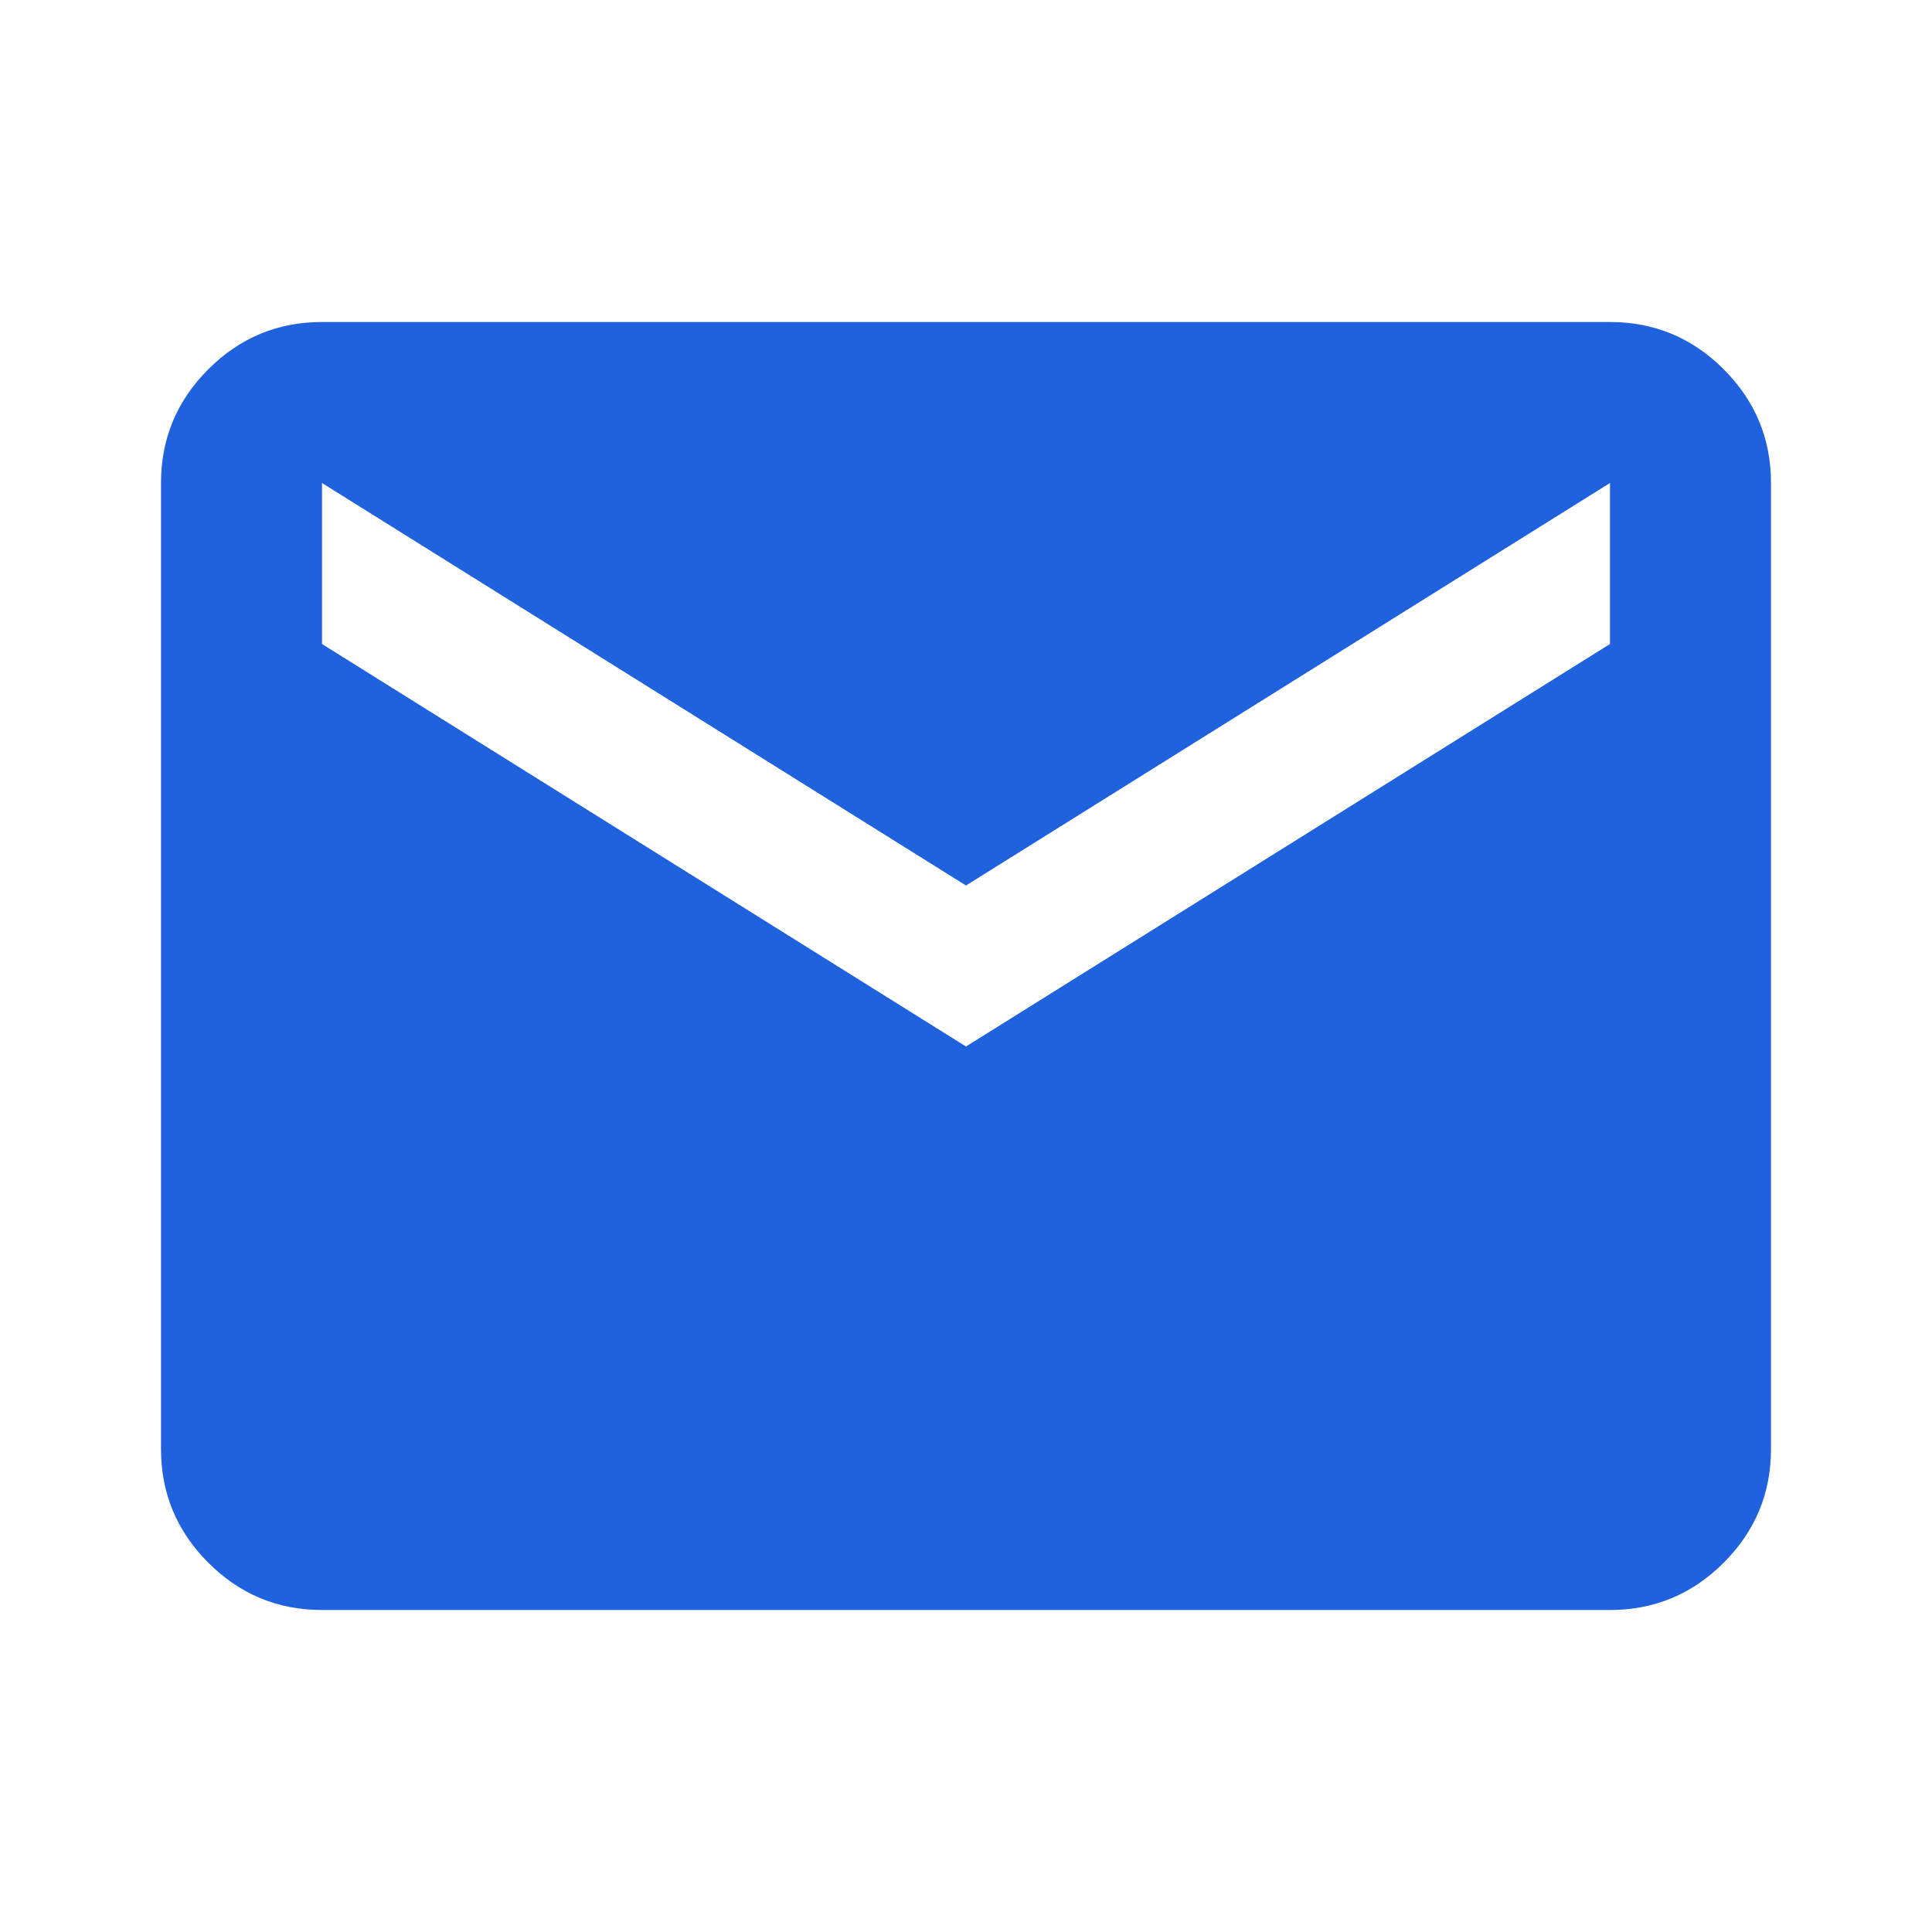
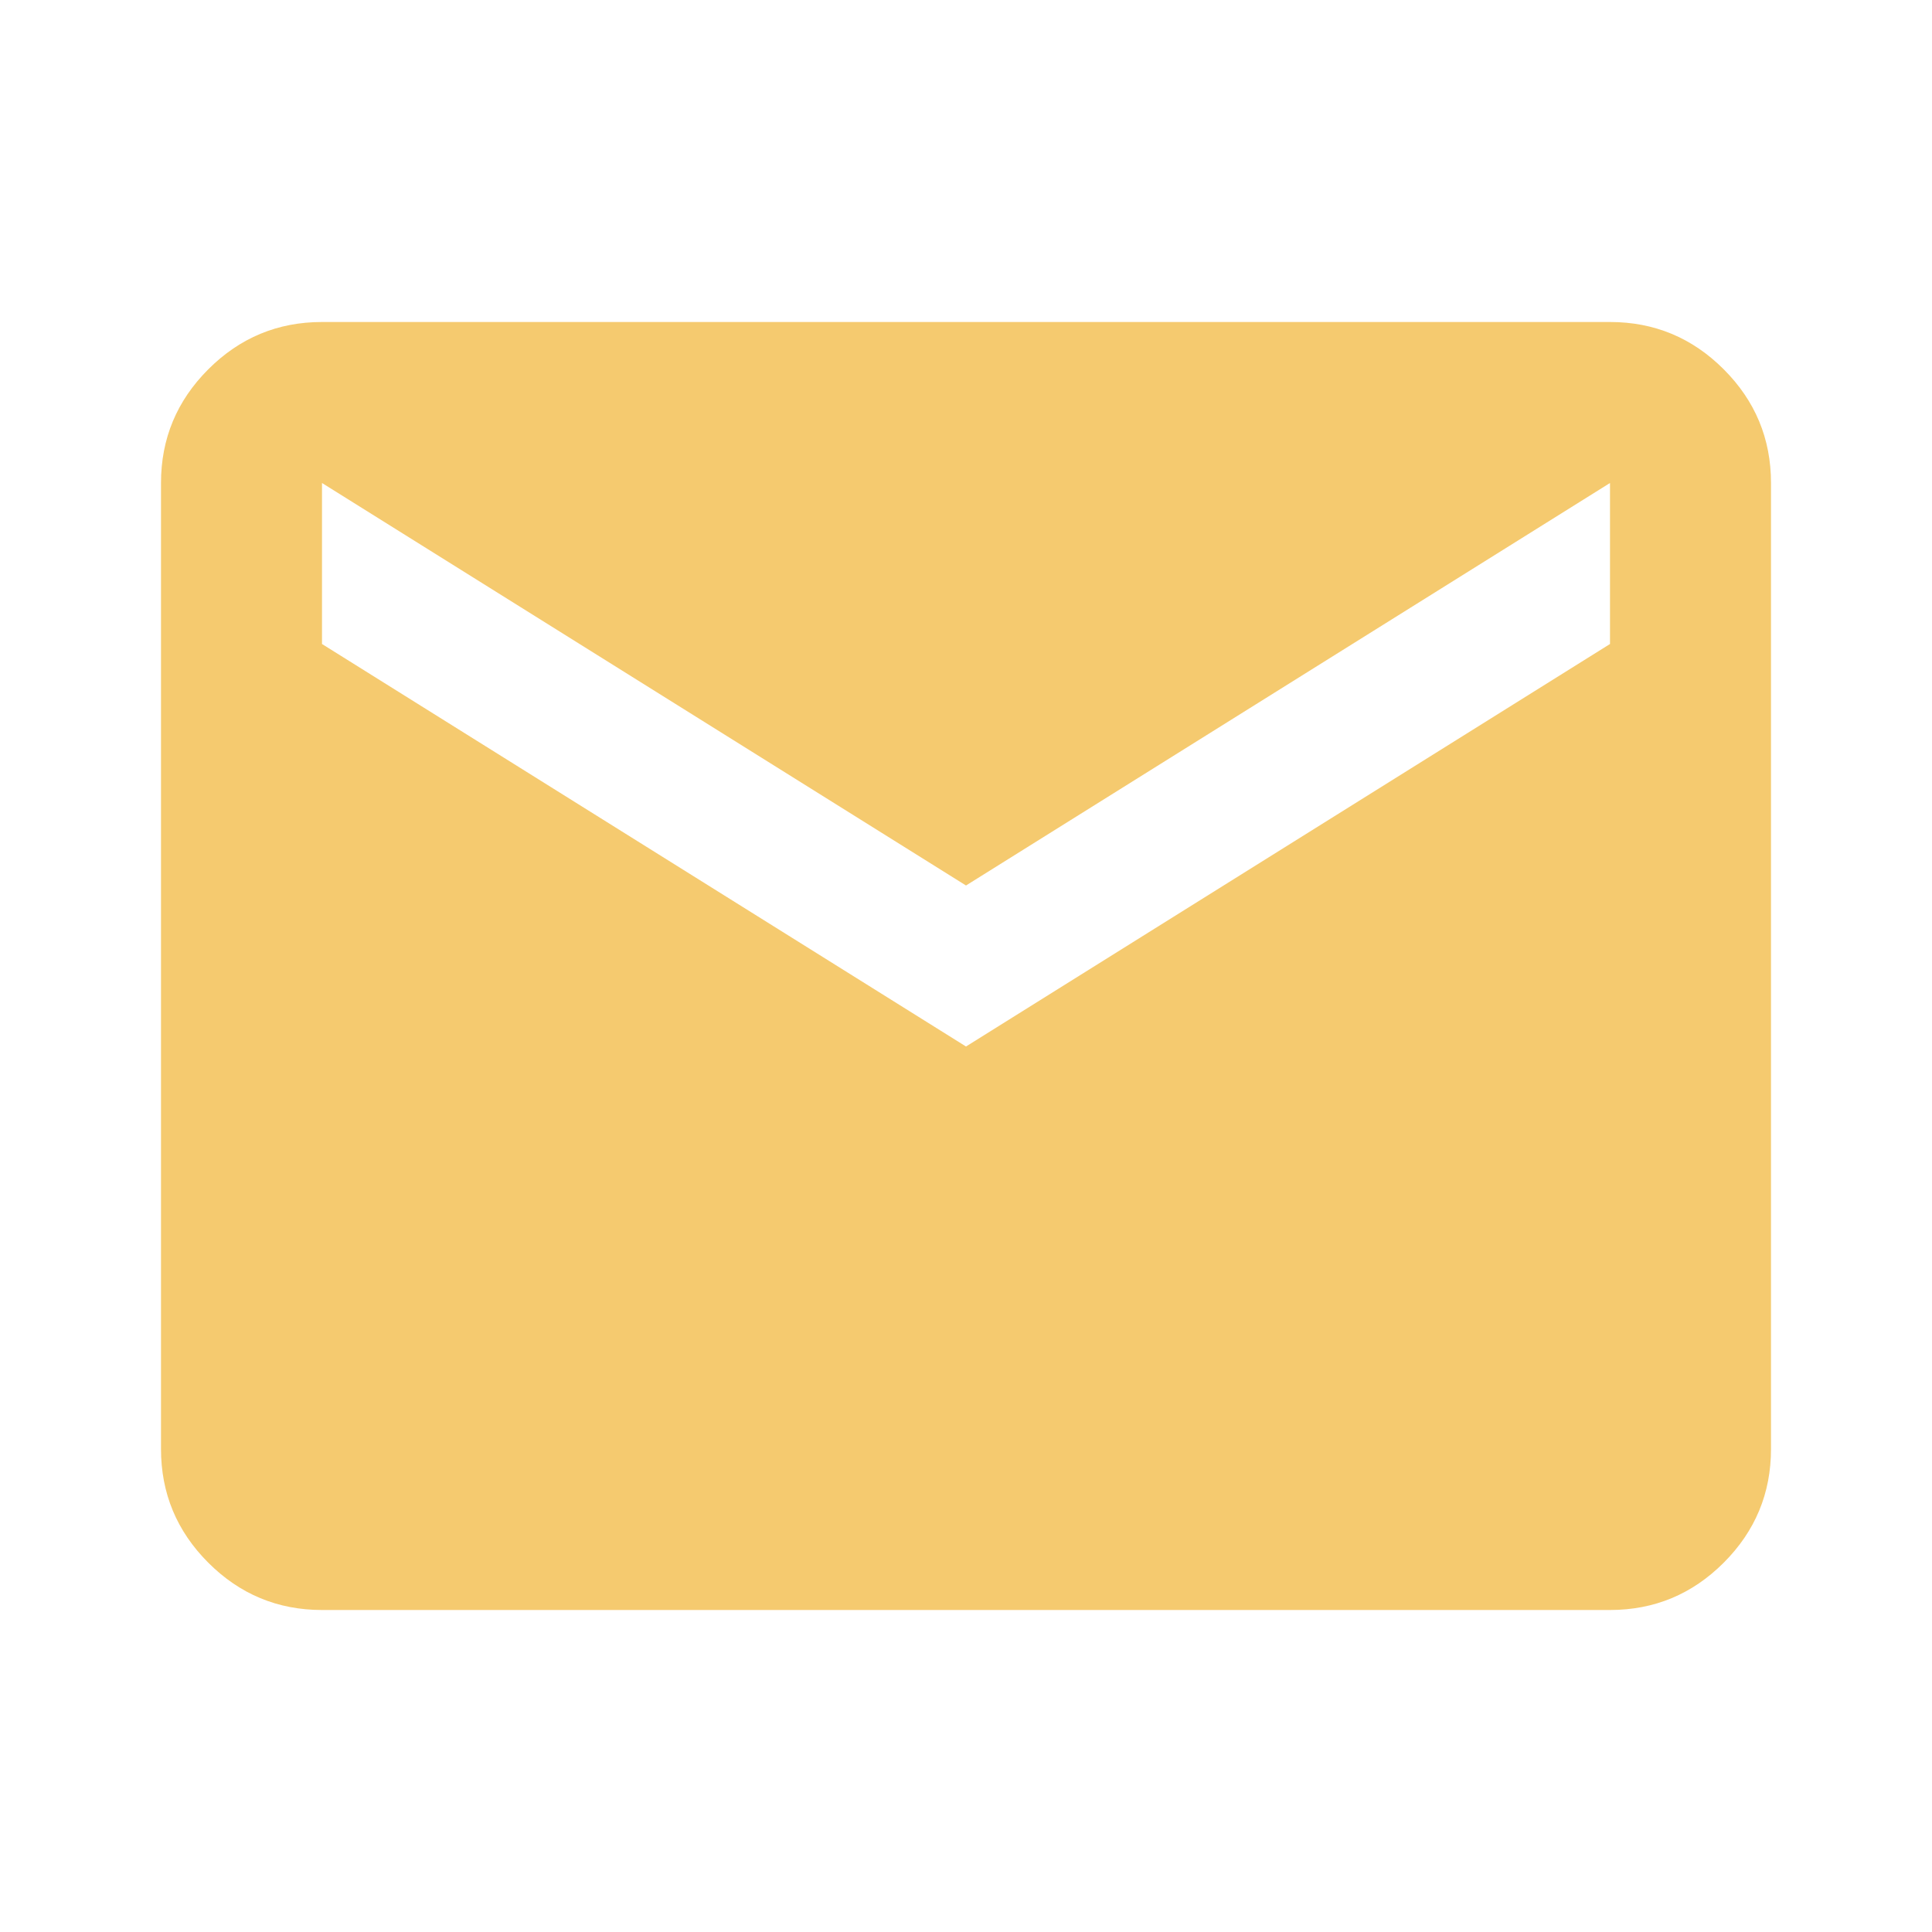
- <svg xmlns="http://www.w3.org/2000/svg" height="24px" viewBox="0 -960 960 960" width="24px" fill="#2061de">
+ <svg xmlns="http://www.w3.org/2000/svg" height="24px" viewBox="0 -960 960 960" width="24px" fill="#f5ca6f">
  <path d="M160-160q-33 0-56.5-23.5T80-240v-480q0-33 23.5-56.5T160-800h640q33 0 56.5 23.5T880-720v480q0 33-23.5 56.5T800-160H160Zm320-280 320-200v-80L480-520 160-720v80l320 200Z" />
</svg>
